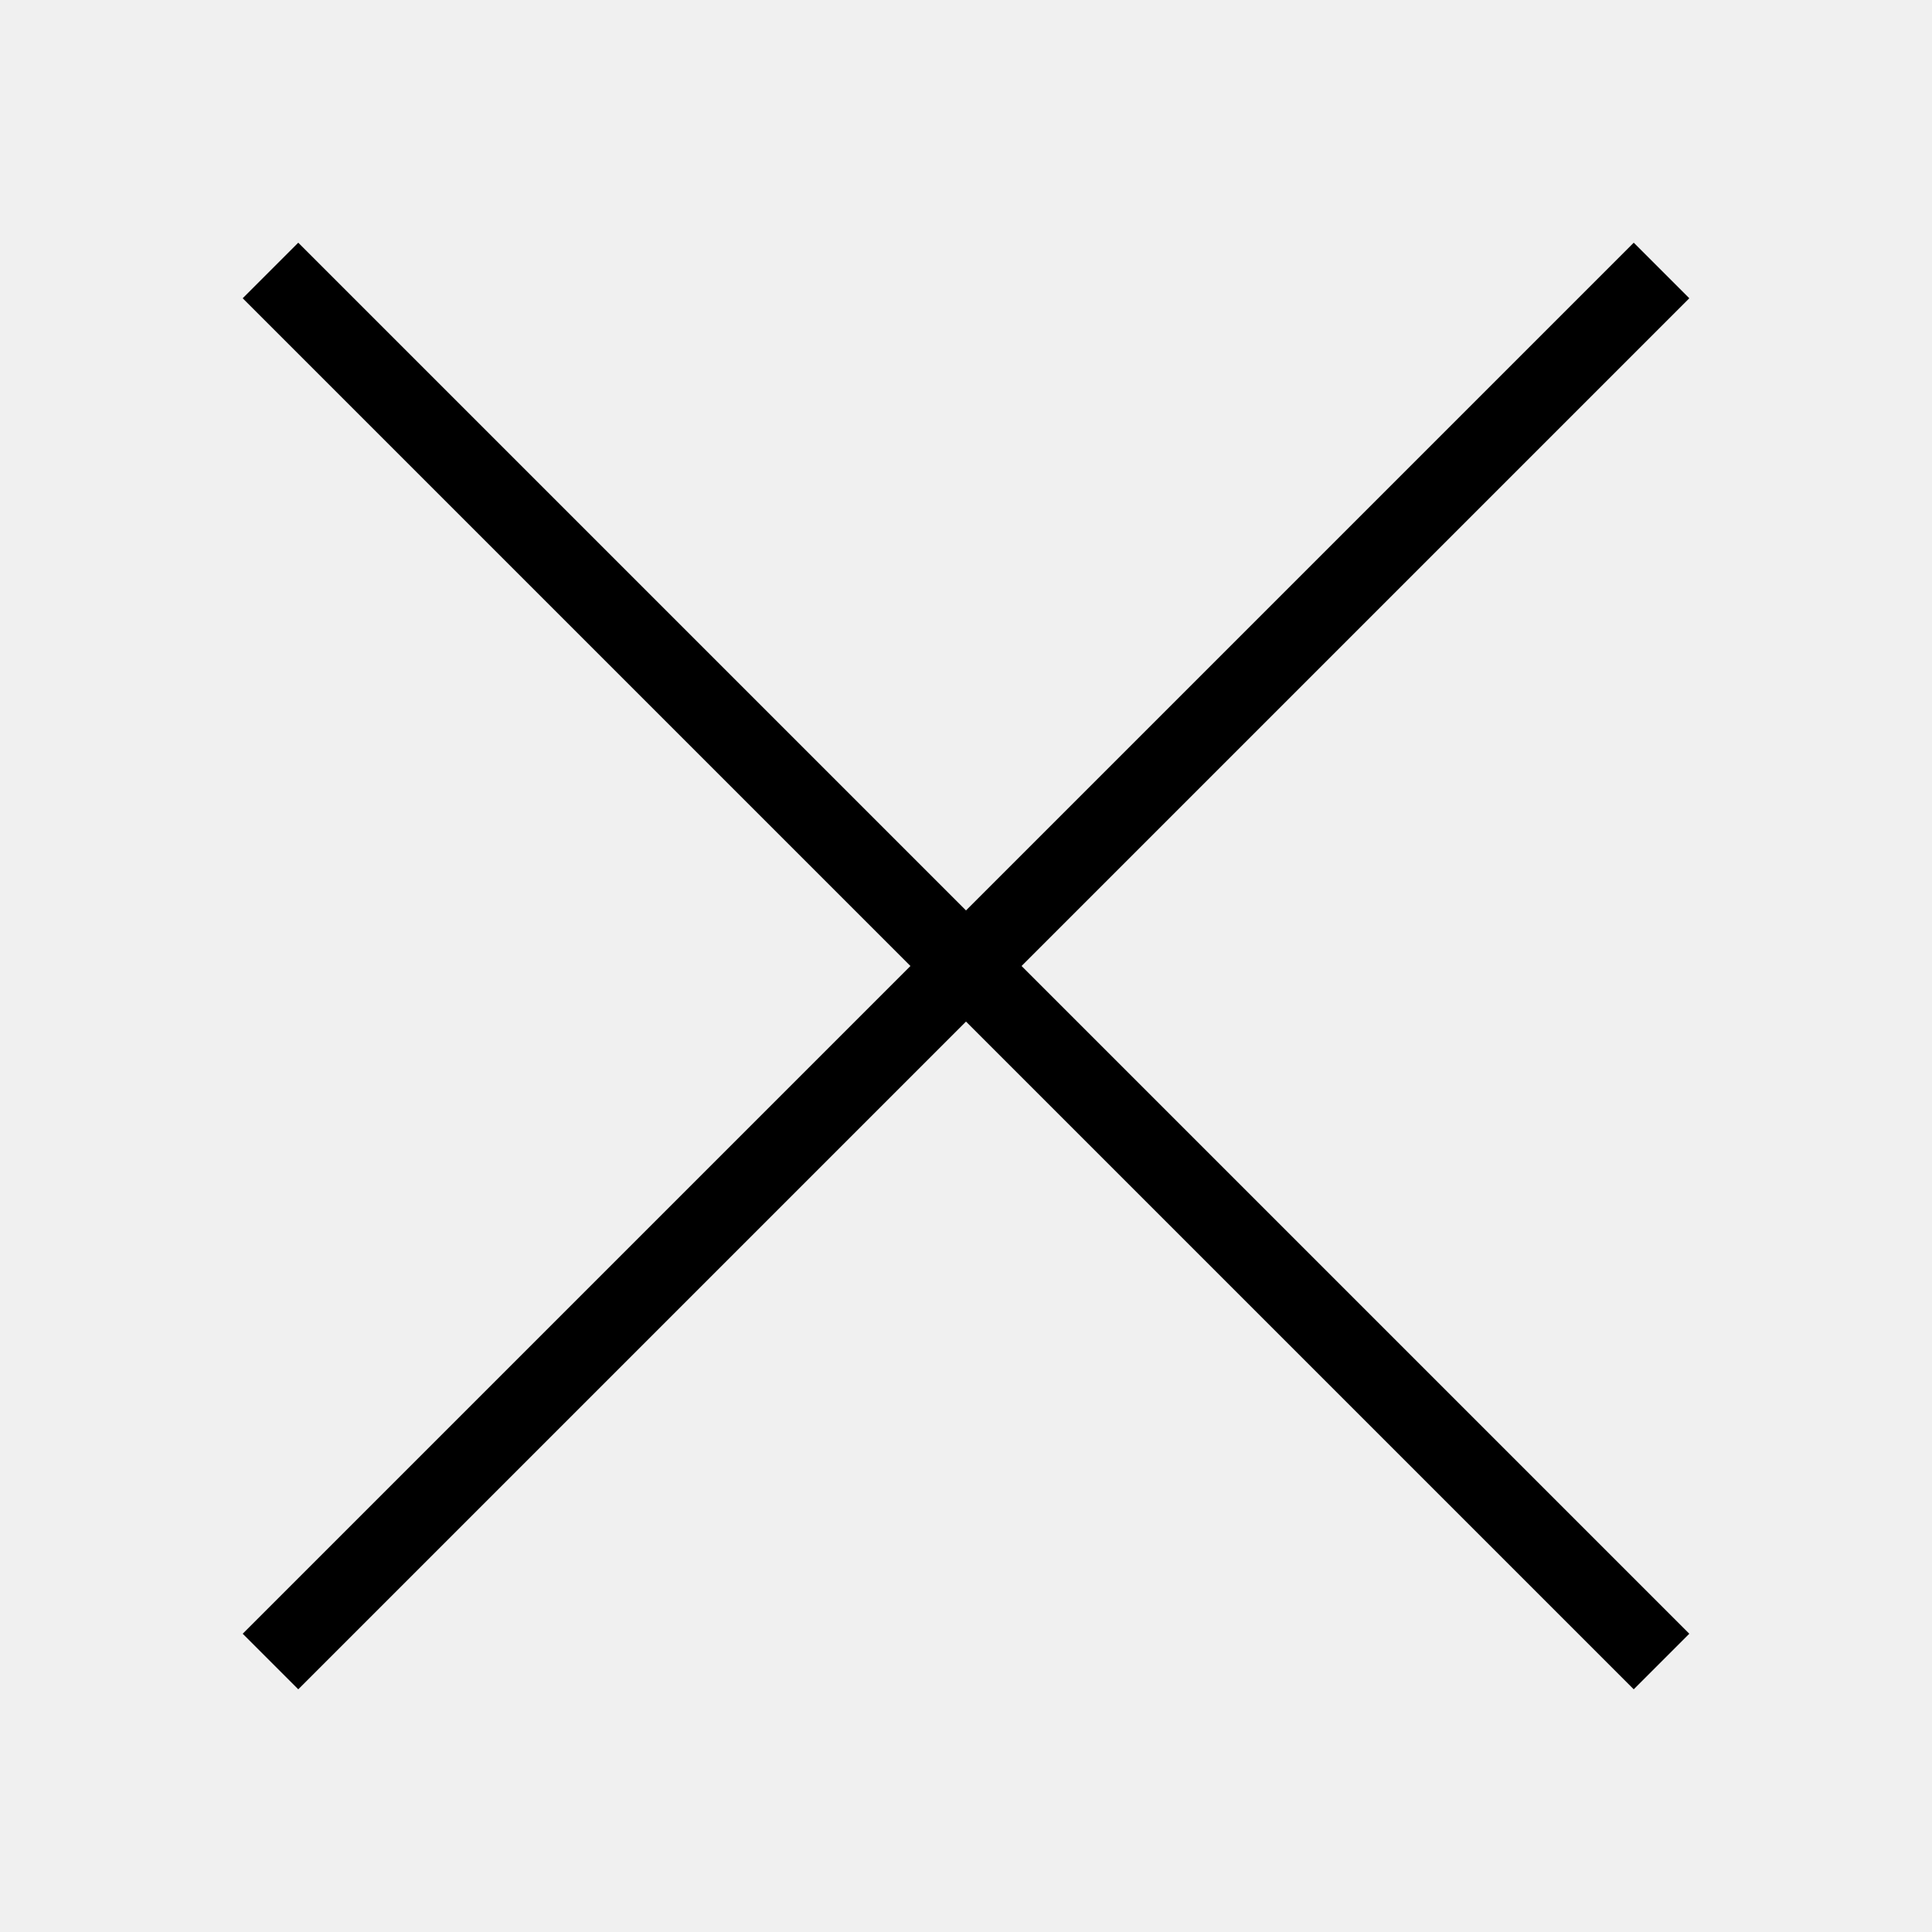
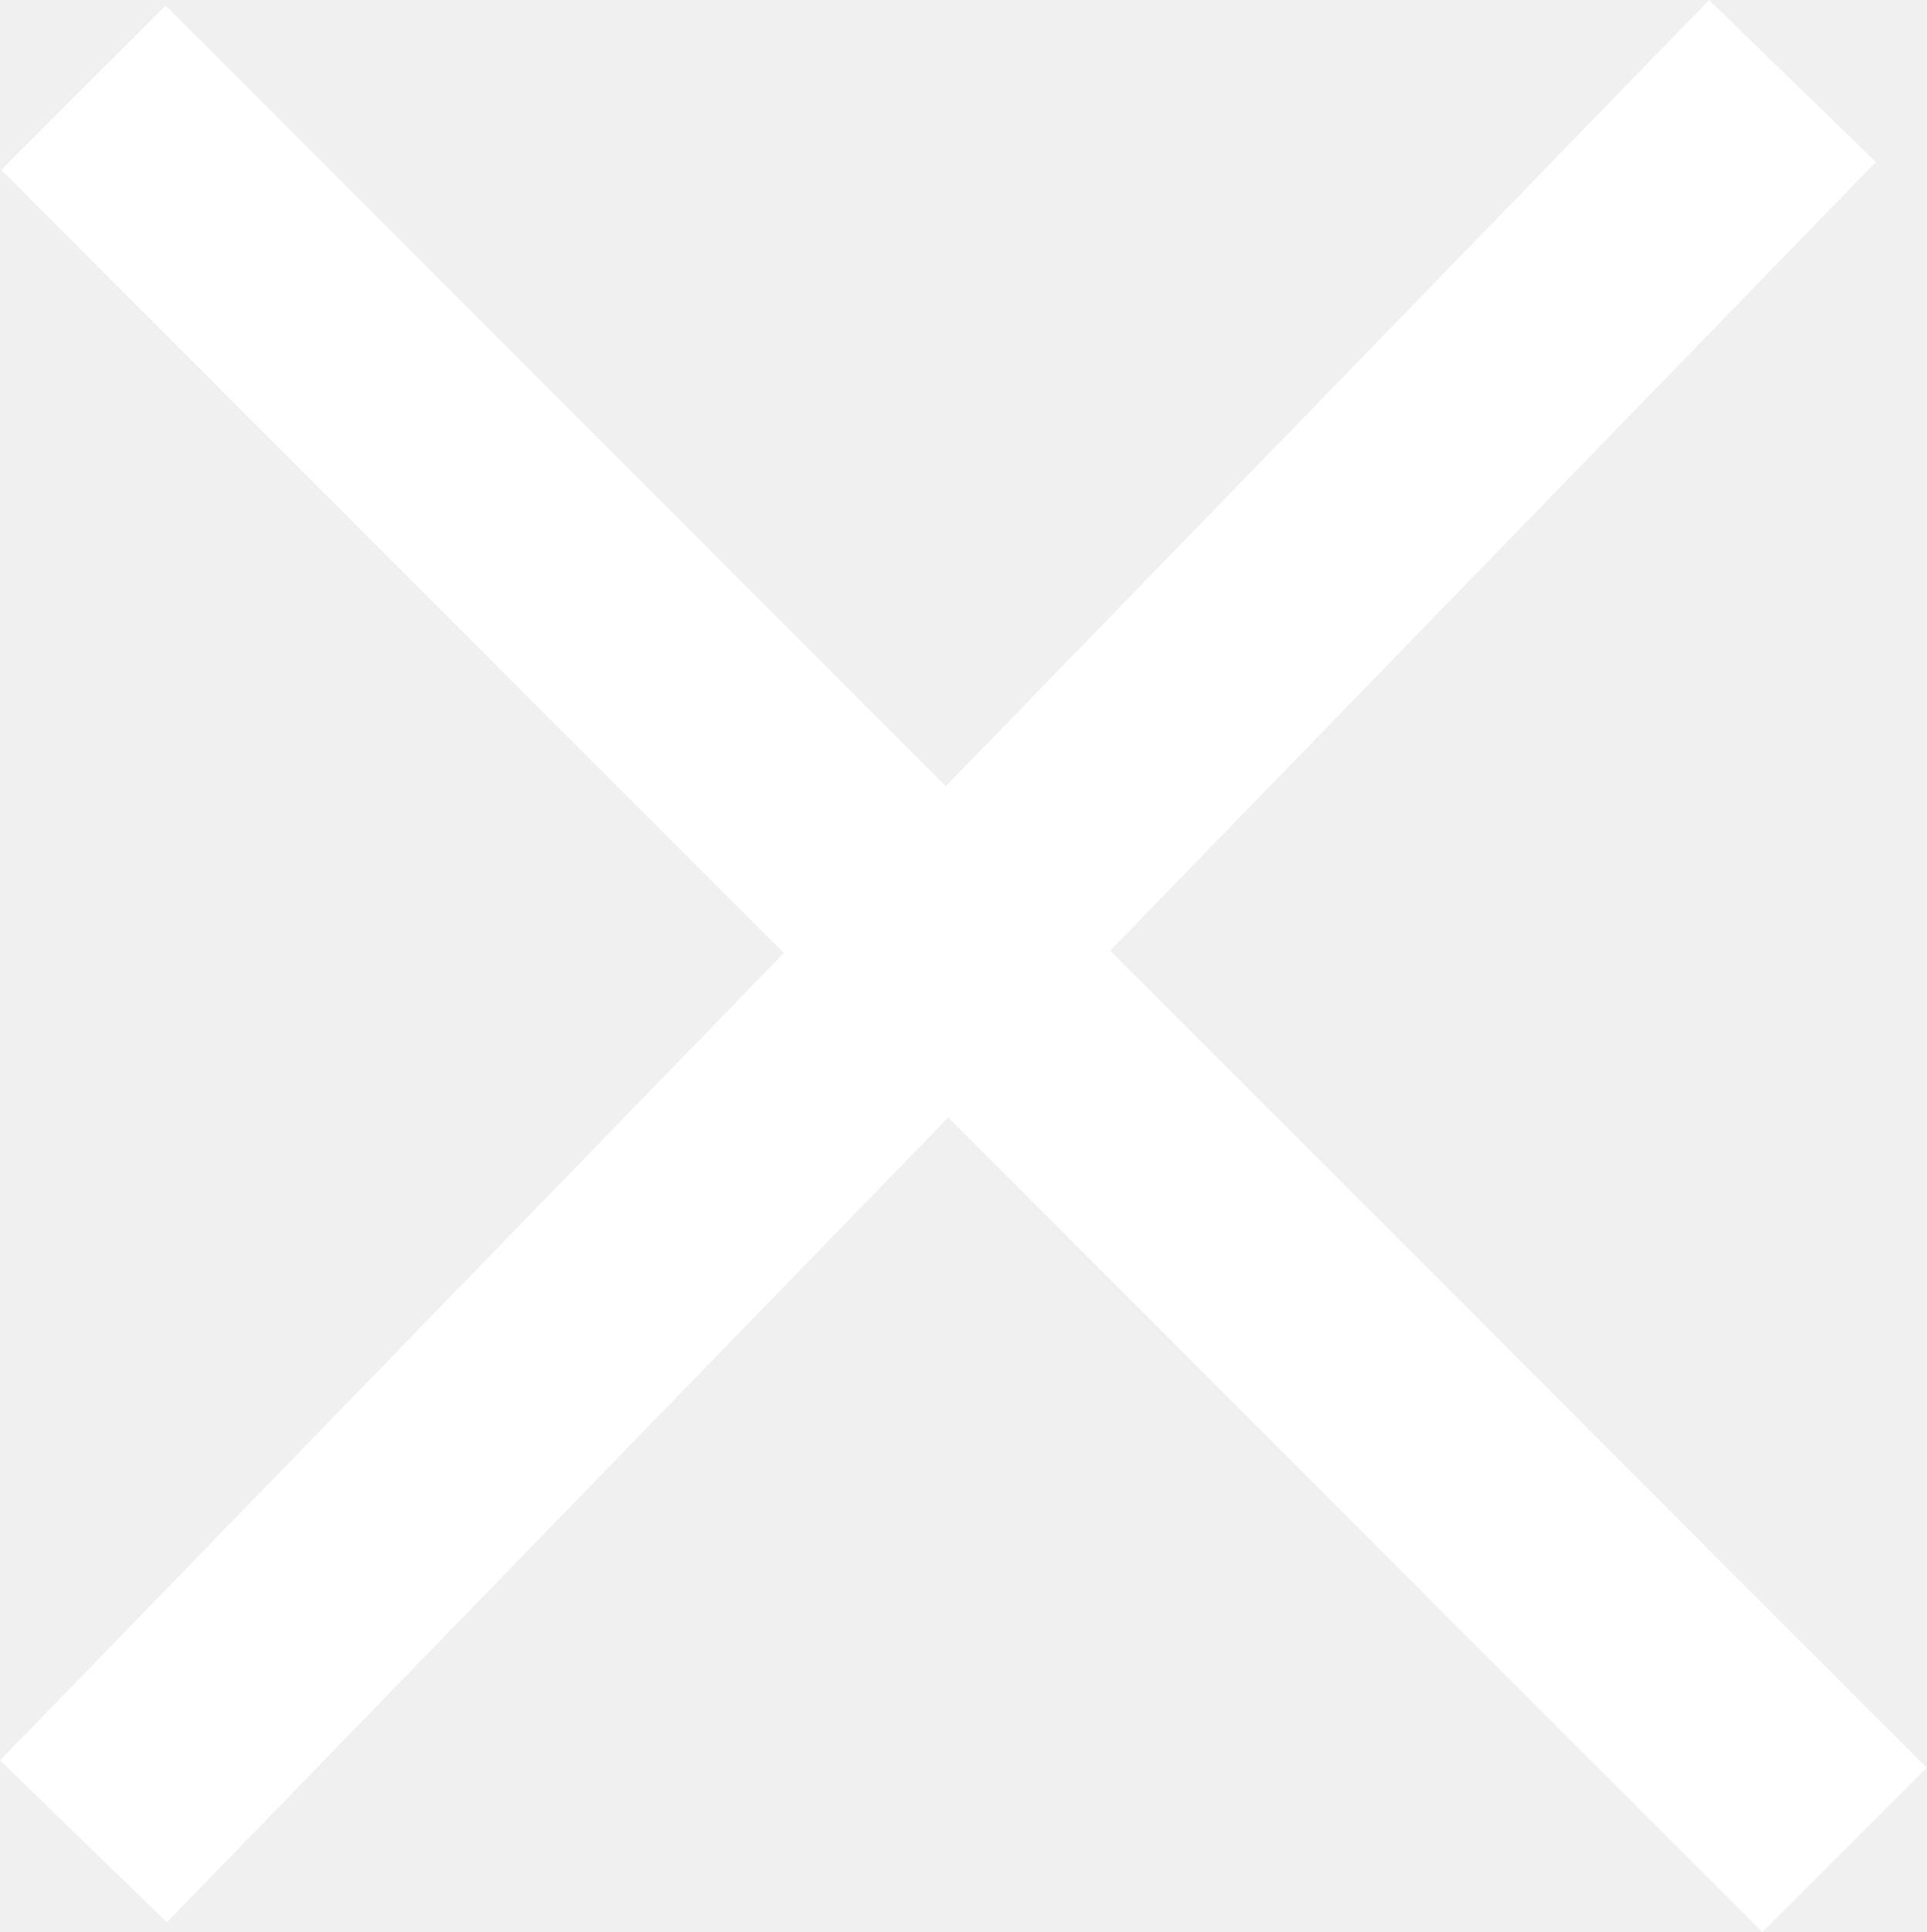
- <svg xmlns="http://www.w3.org/2000/svg" viewBox="0 0 50 50" width="50px" height="50px">
-   <path d="M 7.719 6.281 L 6.281 7.719 L 23.562 25 L 6.281 42.281 L 7.719 43.719 L 25 26.438 L 42.281 43.719 L 43.719 42.281 L 26.438 25 L 43.719 7.719 L 42.281 6.281 L 25 23.562 Z" />
+ <svg xmlns="http://www.w3.org/2000/svg" width="16.575" height="16.624" viewBox="0 0 16.575 16.624">
+   <g id="Group_384" data-name="Group 384" transform="translate(-341.782 -49.753)">
+     <line id="Line_58" data-name="Line 58" x1="14.702" y2="15.147" transform="translate(342.5 50.45)" fill="none" stroke="#fff" stroke-width="2" />
+     <line id="Line_59" data-name="Line 59" x1="15.15" y1="15.162" transform="translate(342.5 50.508)" fill="none" stroke="#fff" stroke-width="2" />
+   </g>
</svg>
